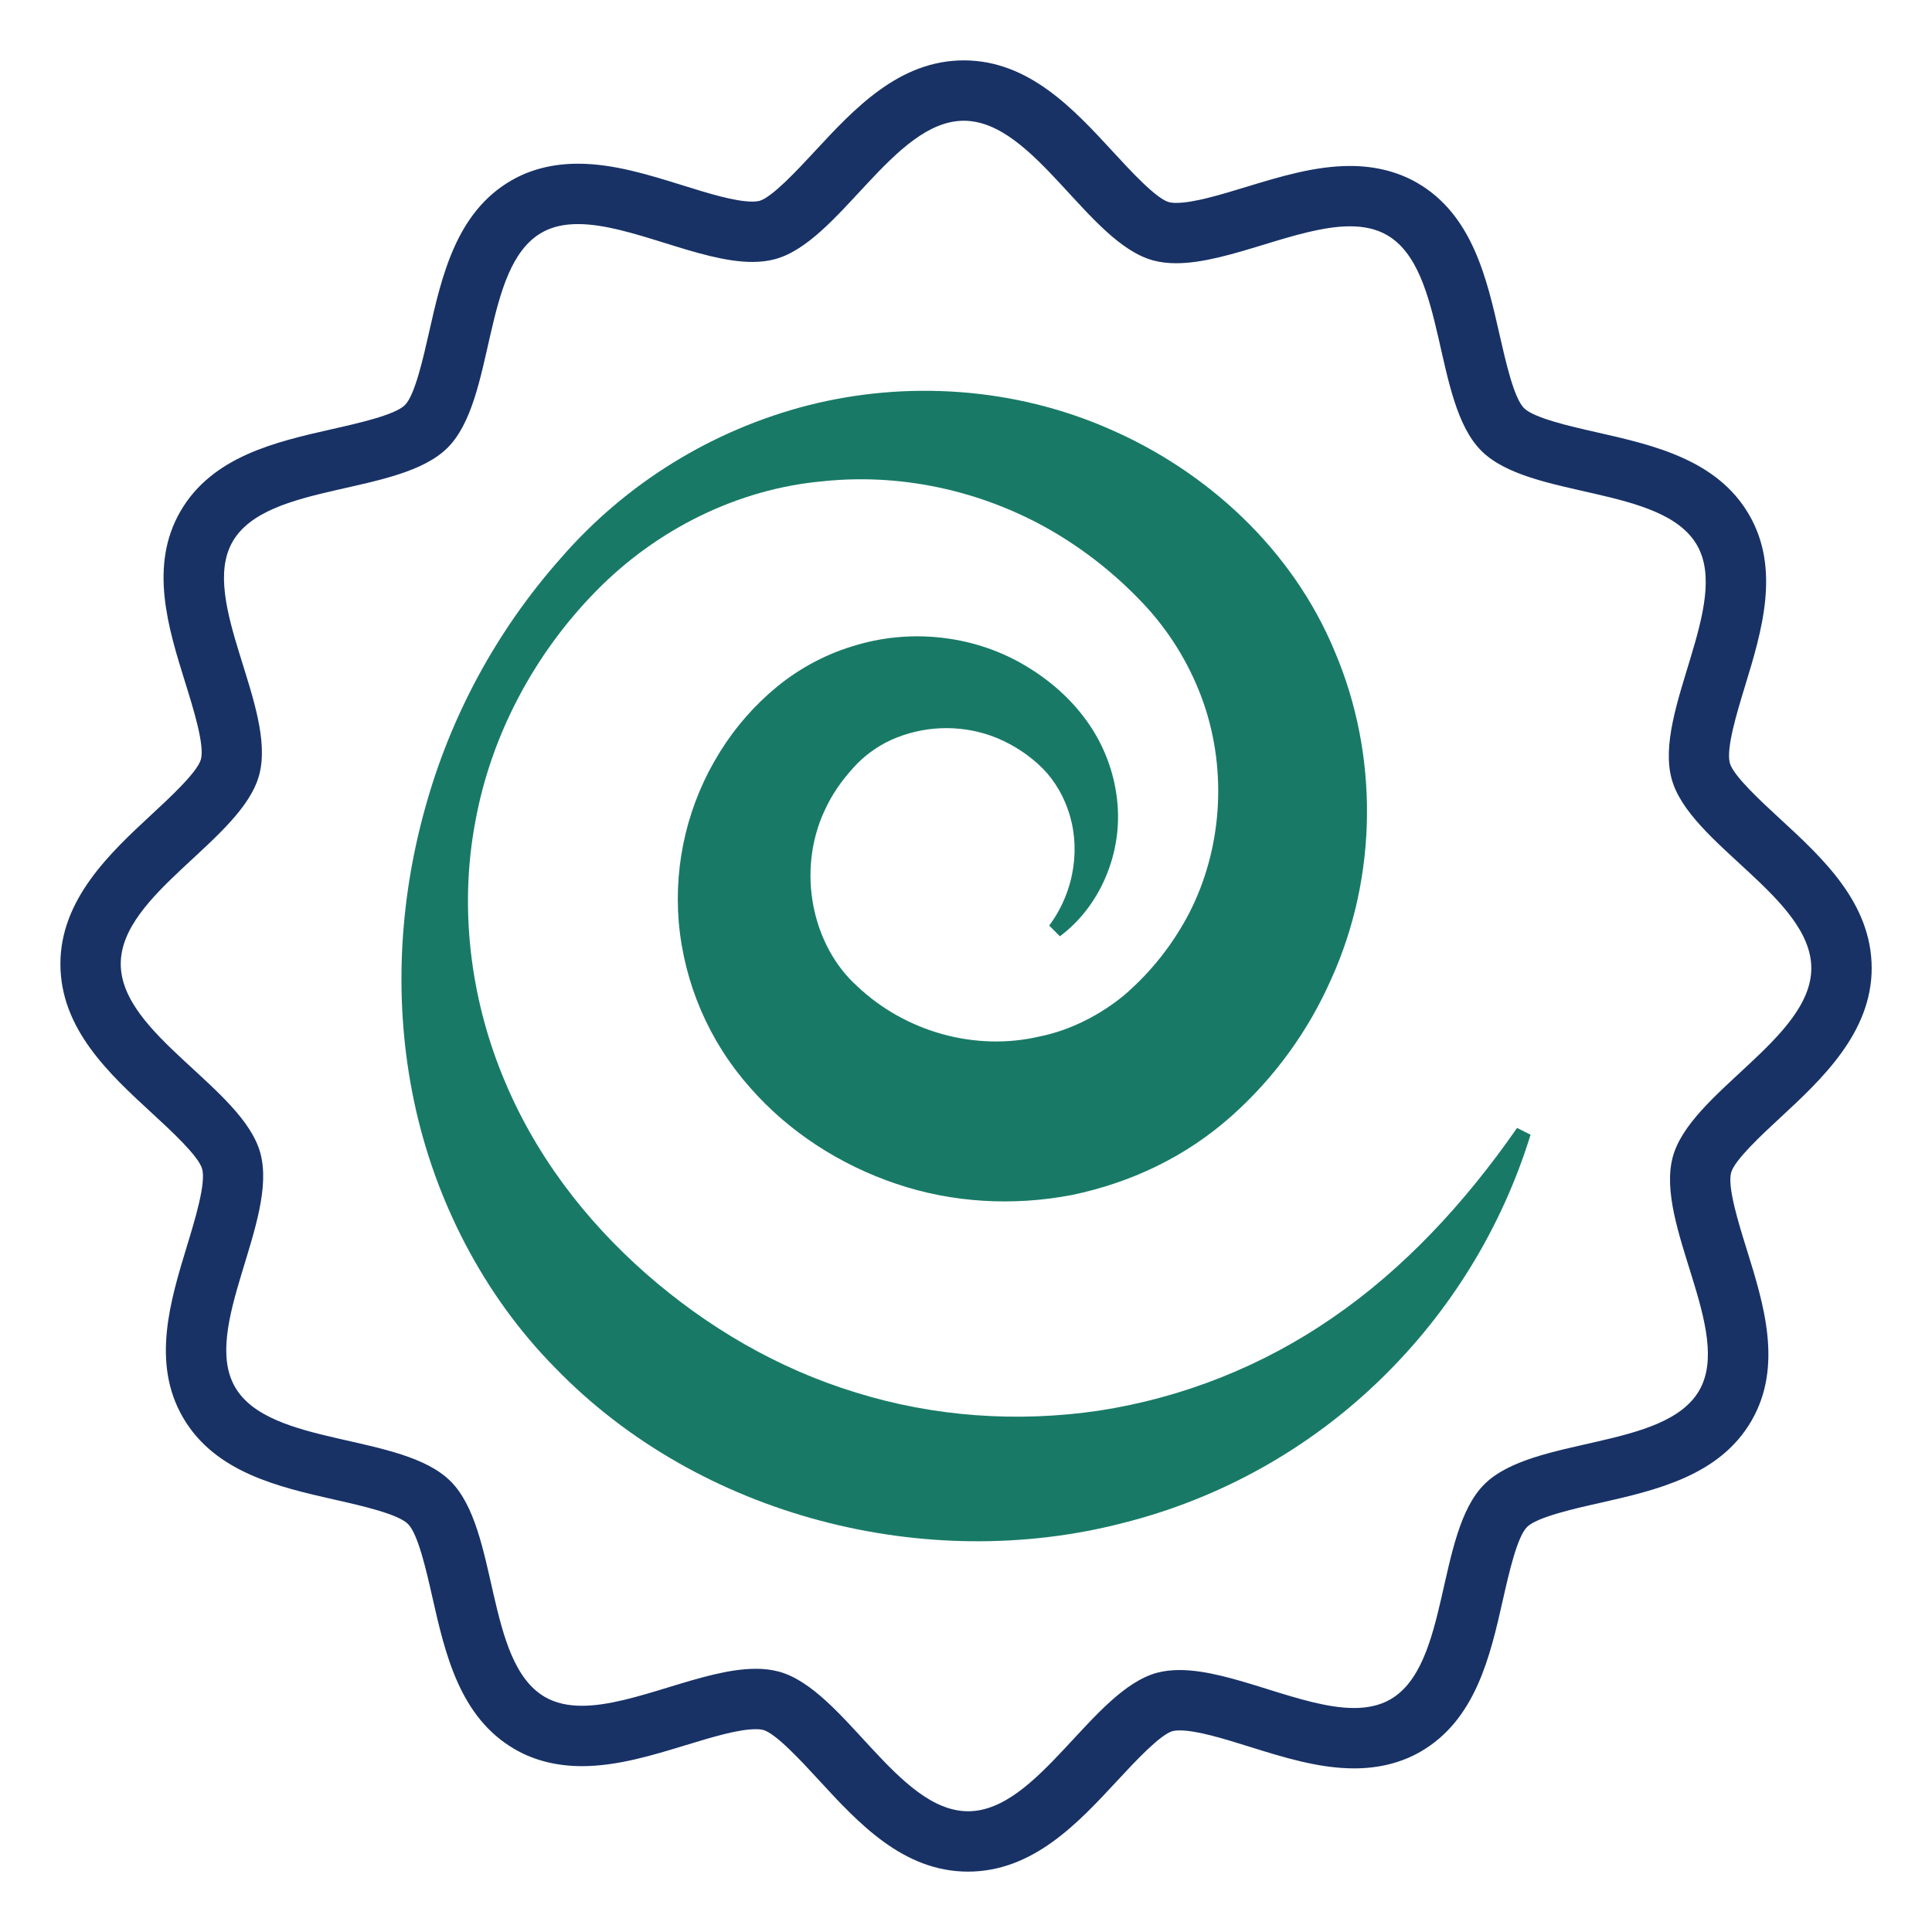
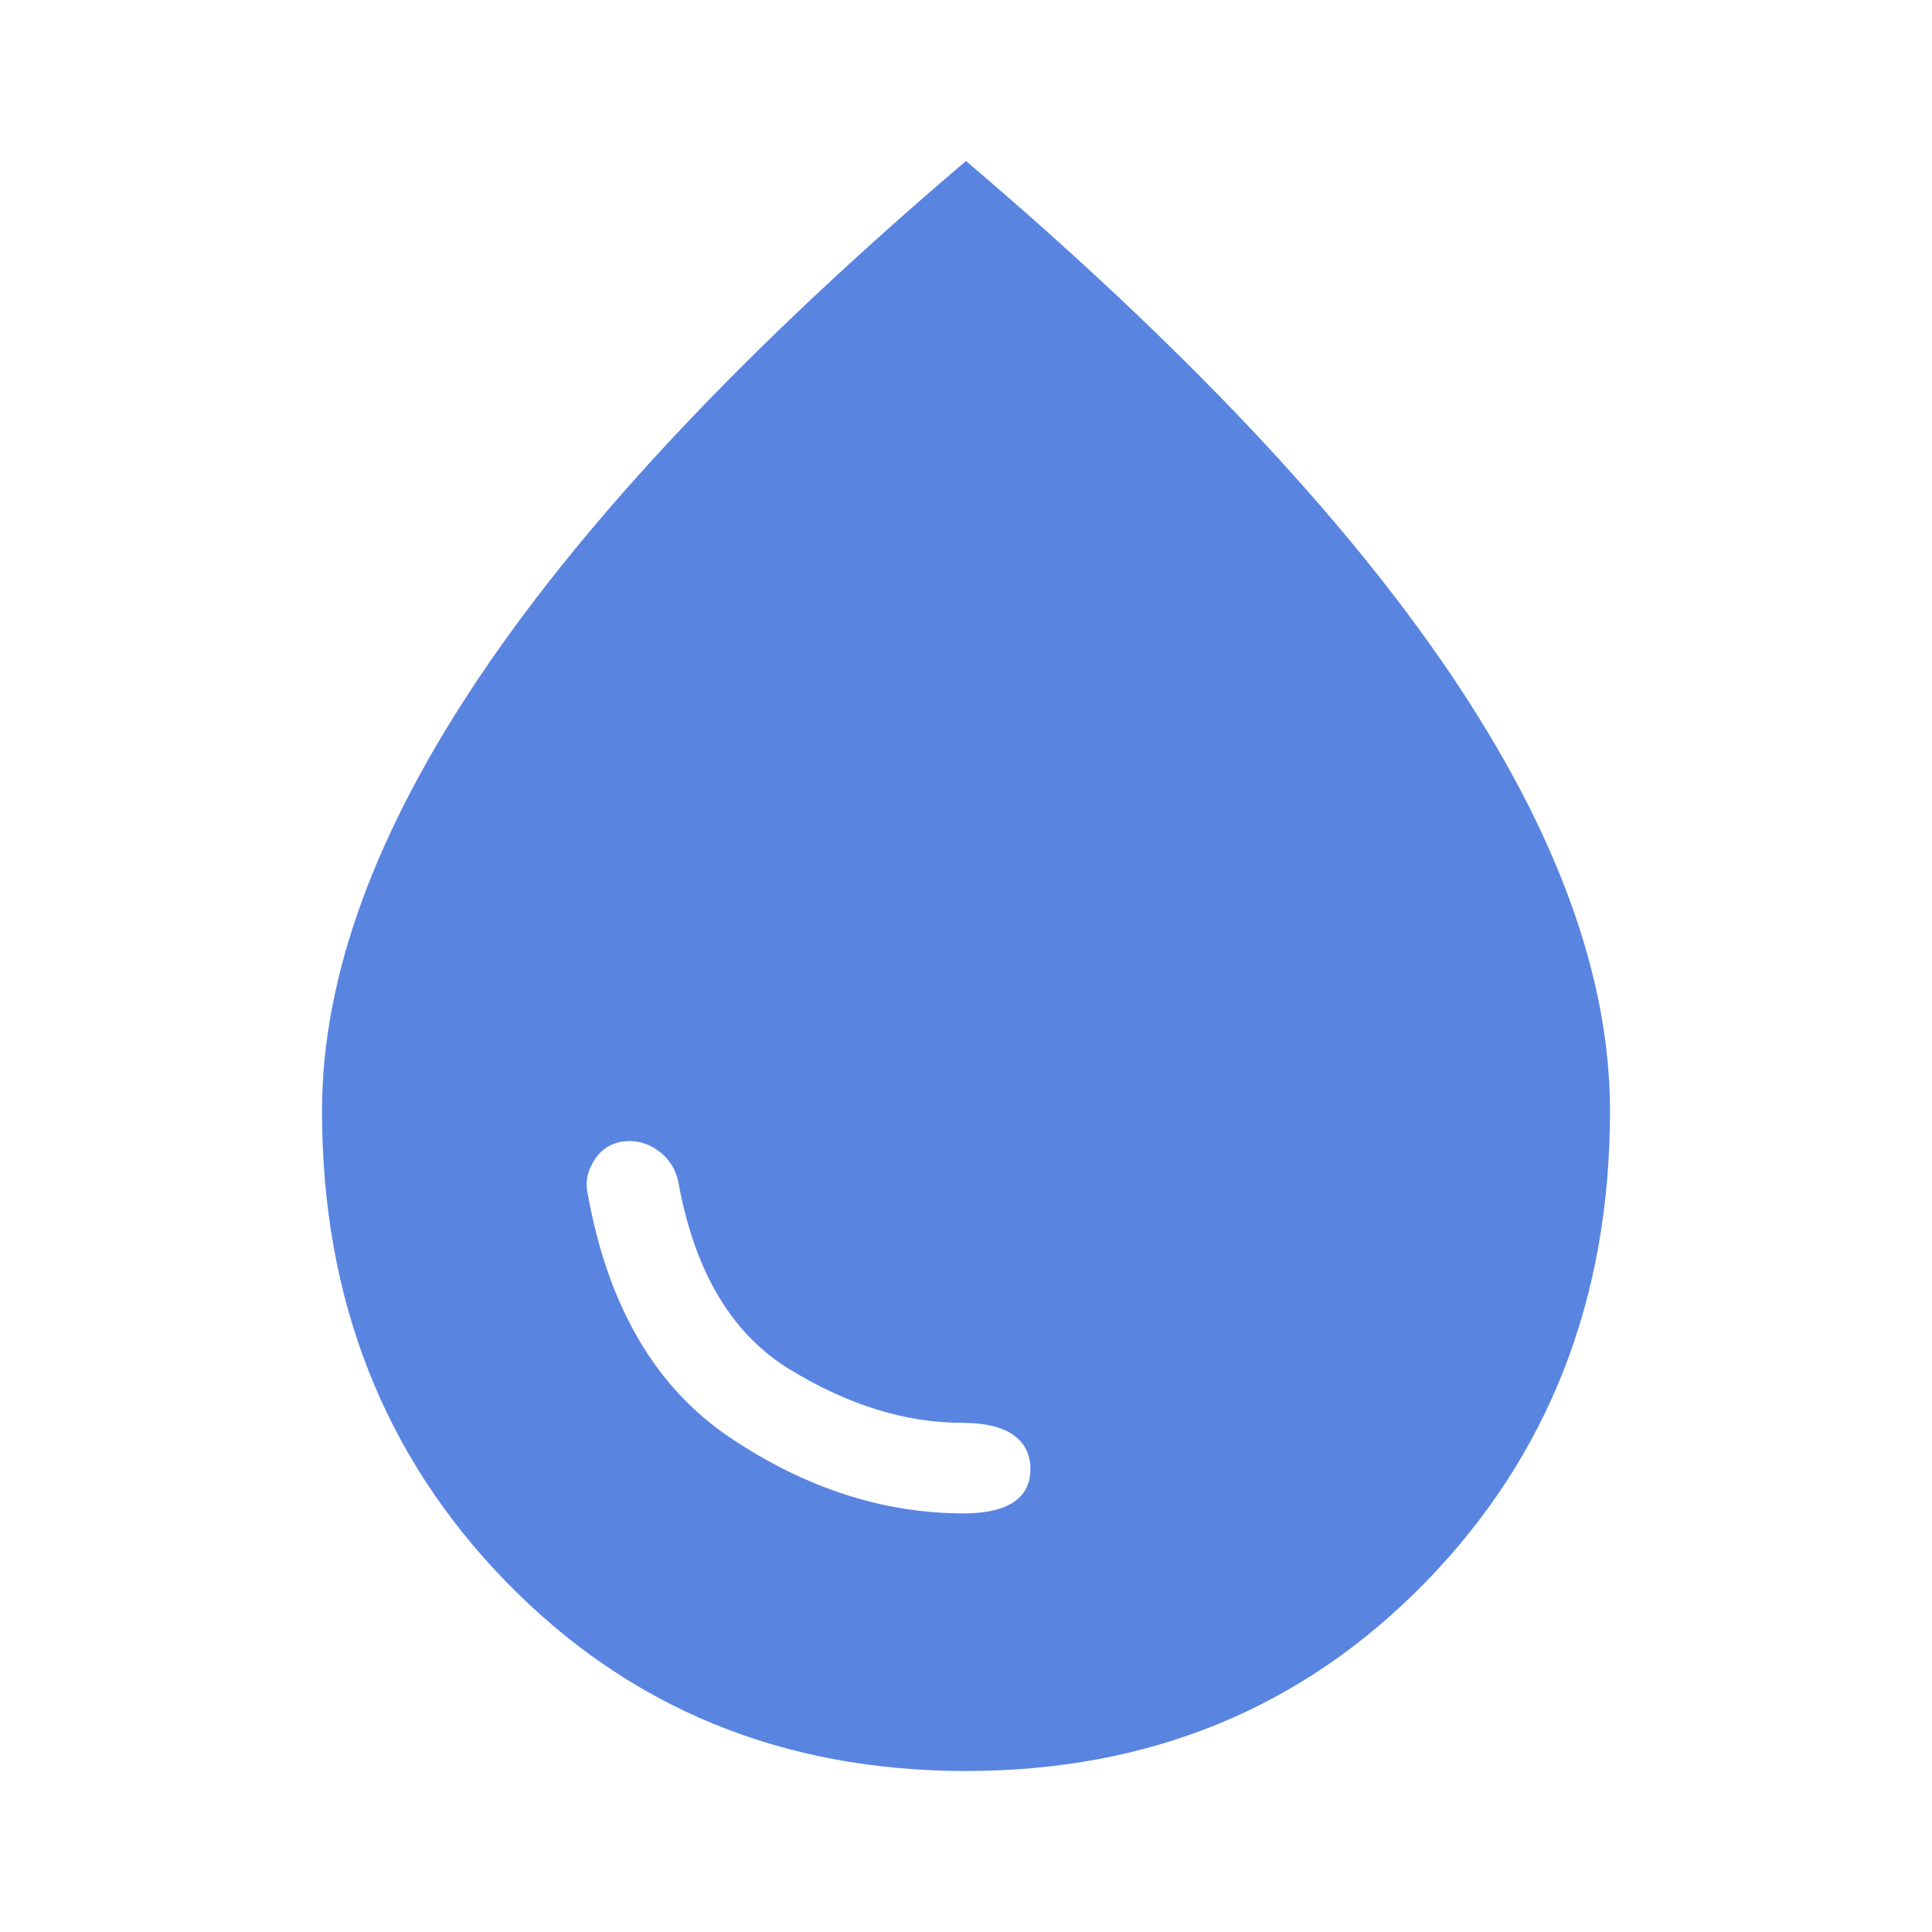
- <svg xmlns="http://www.w3.org/2000/svg" width="800px" height="800px" viewBox="0 0 64 64" aria-hidden="true" role="img">
-   <path fill="#ffffffff" d="M58.961 27.12c-.614-.566-1.544-1.421-1.658-1.844c-.129-.478.237-1.678.505-2.554c.553-1.814 1.18-3.871.131-5.674c-1.06-1.825-3.172-2.303-5.035-2.725c-.882-.2-2.089-.473-2.421-.805c-.332-.332-.605-1.54-.806-2.422c-.422-1.864-.899-3.976-2.726-5.036c-.644-.373-1.395-.562-2.23-.562c-1.162 0-2.322.354-3.443.695c-.851.259-1.731.528-2.314.528a.93.93 0 0 1-.239-.024c-.425-.115-1.279-1.043-1.845-1.658C35.571 3.618 34.089 2.007 31.939 2h-.011c-2.144 0-3.629 1.601-4.939 3.014c-.565.61-1.42 1.531-1.837 1.642a.964.964 0 0 1-.229.022c-.582 0-1.464-.275-2.317-.541c-1.127-.351-2.292-.714-3.461-.714c-.825 0-1.566.186-2.203.553c-1.83 1.054-2.308 3.167-2.729 5.032c-.199.878-.471 2.082-.799 2.41c-.326.326-1.529.598-2.408.796c-1.864.422-3.977.9-5.032 2.729c-1.042 1.807-.402 3.858.162 5.668c.272.873.645 2.067.52 2.541c-.11.417-1.031 1.271-1.64 1.835c-1.346 1.248-3.021 2.8-3.015 4.953c.005 2.149 1.617 3.631 3.039 4.94c.615.566 1.543 1.42 1.657 1.844c.129.477-.237 1.678-.504 2.553c-.553 1.816-1.181 3.873-.132 5.678c1.059 1.824 3.171 2.303 5.034 2.725c.882.199 2.09.473 2.421.805c.333.332.606 1.541.806 2.422c.422 1.863.9 3.977 2.726 5.035c.642.375 1.394.564 2.231.564c1.162 0 2.322-.355 3.444-.697c.852-.26 1.733-.529 2.317-.527c.132 0 .206.014.238.023c.422.113 1.277 1.043 1.843 1.658c1.308 1.422 2.79 3.033 4.941 3.037c2.156 0 3.642-1.602 4.951-3.014c.565-.609 1.42-1.531 1.838-1.643a.926.926 0 0 1 .225-.021c.581 0 1.463.275 2.316.541c1.128.352 2.295.717 3.465.717c.823 0 1.563-.186 2.2-.553c1.83-1.057 2.308-3.17 2.729-5.033c.198-.879.471-2.082.799-2.41c.327-.326 1.531-.6 2.41-.797c1.863-.422 3.976-.9 5.029-2.729c1.042-1.807.403-3.857-.16-5.666c-.272-.873-.645-2.068-.519-2.545c.11-.416 1.031-1.27 1.641-1.834c1.346-1.248 3.021-2.801 3.016-4.951c-.008-2.15-1.619-3.633-3.041-4.942Z" />
-   <path fill="#183266" d="M58.961 27.12c-.614-.566-1.544-1.421-1.658-1.844c-.129-.478.237-1.678.505-2.554c.553-1.814 1.18-3.871.131-5.674c-1.06-1.825-3.172-2.303-5.035-2.725c-.882-.2-2.089-.473-2.421-.805c-.332-.332-.605-1.54-.806-2.422c-.422-1.864-.899-3.976-2.726-5.036c-.644-.373-1.395-.562-2.23-.562c-1.162 0-2.322.354-3.443.695c-.851.259-1.731.528-2.314.528a.93.93 0 0 1-.239-.024c-.425-.115-1.279-1.043-1.845-1.658C35.571 3.618 34.089 2.007 31.939 2h-.011c-2.144 0-3.629 1.601-4.939 3.014c-.565.61-1.42 1.531-1.837 1.642a.964.964 0 0 1-.229.022c-.582 0-1.464-.275-2.317-.541c-1.127-.351-2.292-.714-3.461-.714c-.825 0-1.566.186-2.203.553c-1.83 1.054-2.308 3.167-2.729 5.032c-.199.878-.471 2.082-.799 2.41c-.326.326-1.529.598-2.408.796c-1.864.422-3.977.9-5.032 2.729c-1.042 1.807-.402 3.858.162 5.668c.272.873.645 2.067.52 2.541c-.11.417-1.031 1.271-1.64 1.835c-1.346 1.248-3.021 2.8-3.015 4.953c.005 2.149 1.617 3.631 3.039 4.94c.615.566 1.543 1.42 1.657 1.844c.129.477-.237 1.678-.504 2.553c-.553 1.816-1.181 3.873-.132 5.678c1.059 1.824 3.171 2.303 5.034 2.725c.882.199 2.09.473 2.421.805c.333.332.606 1.541.806 2.422c.422 1.863.9 3.977 2.726 5.035c.642.375 1.394.564 2.231.564c1.162 0 2.322-.355 3.444-.697c.852-.26 1.733-.529 2.317-.527c.132 0 .206.014.238.023c.422.113 1.277 1.043 1.843 1.658c1.308 1.422 2.79 3.033 4.941 3.037c2.156 0 3.642-1.602 4.951-3.014c.565-.609 1.42-1.531 1.838-1.643a.926.926 0 0 1 .225-.021c.581 0 1.463.275 2.316.541c1.128.352 2.295.717 3.465.717c.823 0 1.563-.186 2.2-.553c1.83-1.057 2.308-3.17 2.729-5.033c.198-.879.471-2.082.799-2.41c.327-.326 1.531-.6 2.41-.797c1.863-.422 3.976-.9 5.029-2.729c1.042-1.807.403-3.857-.16-5.666c-.272-.873-.645-2.068-.519-2.545c.11-.416 1.031-1.27 1.641-1.834c1.346-1.248 3.021-2.801 3.016-4.951c-.008-2.15-1.619-3.633-3.041-4.942M55.41 38.336c-.591 2.23 2.005 5.773.88 7.723c-1.141 1.98-5.516 1.508-7.122 3.113c-1.604 1.604-1.132 5.979-3.111 7.123c-.354.203-.761.285-1.202.285c-1.737 0-4.018-1.258-5.781-1.258c-.258 0-.504.027-.736.088c-2.152.57-3.935 4.59-6.267 4.59h-.007c-2.339-.006-4.107-4.043-6.267-4.627a2.93 2.93 0 0 0-.759-.092c-1.758-.002-4.027 1.225-5.761 1.225c-.452 0-.867-.084-1.228-.293c-1.983-1.152-1.509-5.531-3.121-7.143c-1.609-1.611-5.99-1.139-7.14-3.119c-1.136-1.957 1.44-5.516.838-7.748c-.581-2.158-4.621-3.929-4.626-6.268c-.007-2.337 4.02-4.118 4.588-6.271c.589-2.228-2.007-5.771-.882-7.722c1.141-1.979 5.516-1.508 7.122-3.111c1.604-1.605 1.132-5.982 3.112-7.122c.354-.205.762-.286 1.205-.286c1.736 0 4.014 1.254 5.778 1.254c.258 0 .506-.027.739-.089C27.813 8.022 29.595 4 31.928 4h.005c2.341.008 4.108 4.044 6.269 4.627c.239.065.495.093.762.093c1.757 0 4.023-1.223 5.757-1.223c.452 0 .867.083 1.228.292c1.983 1.151 1.509 5.531 3.121 7.143c1.611 1.61 5.989 1.137 7.142 3.121c1.136 1.953-1.441 5.515-.838 7.744c.583 2.16 4.621 3.93 4.628 6.271c.004 2.334-4.023 4.118-4.592 6.268" />
-   <path fill="#187a66" d="M44.119 43.668a18.585 18.585 0 0 1-7.712 3.061c-2.709.4-5.479.203-8.054-.6c-2.582-.787-4.939-2.168-6.96-3.943c-2.013-1.77-3.708-3.973-4.756-6.576c-1.05-2.584-1.432-5.549-.889-8.404c.521-2.859 1.957-5.549 3.997-7.625c2.025-2.068 4.721-3.387 7.5-3.637c2.772-.295 5.534.395 7.781 1.75a13.462 13.462 0 0 1 2.977 2.443a9.235 9.235 0 0 1 1.869 3.156c.789 2.283.597 4.854-.47 6.938a9.153 9.153 0 0 1-2.155 2.73c-.767.637-1.777 1.17-2.816 1.375c-2.1.492-4.423-.137-6.041-1.672c-1.487-1.34-2.011-3.805-1.072-5.818c.234-.512.534-.953.949-1.412a3.84 3.84 0 0 1 1.239-.916a4.47 4.47 0 0 1 3.323-.146a4.727 4.727 0 0 1 1.55.93c.43.381.787.91.991 1.502c.432 1.186.261 2.68-.614 3.857l.354.354c1.308-.967 2.107-2.746 1.892-4.549a5.501 5.501 0 0 0-.988-2.564c-.535-.752-1.233-1.365-2.04-1.846c-1.61-.967-3.665-1.248-5.563-.699a7.352 7.352 0 0 0-2.671 1.391a8.777 8.777 0 0 0-1.884 2.15a9.195 9.195 0 0 0-1.371 5.652a9.5 9.5 0 0 0 2.364 5.48c1.274 1.459 2.976 2.557 4.835 3.184c1.861.633 3.89.744 5.828.371c1.943-.406 3.761-1.256 5.291-2.621a13.228 13.228 0 0 0 3.294-4.527c1.554-3.43 1.567-7.443.126-10.838c-1.42-3.441-4.281-5.998-7.443-7.375c-3.189-1.41-6.773-1.617-9.996-.801a16.173 16.173 0 0 0-8.208 5.068a20.822 20.822 0 0 0-4.506 8.324c-.851 3.078-1.04 6.404-.355 9.662c.681 3.244 2.277 6.408 4.681 8.84c4.778 4.93 12.279 6.82 18.783 5.139a18.824 18.824 0 0 0 8.59-4.799a19.174 19.174 0 0 0 4.933-8.068l-.447-.225c-1.744 2.509-3.775 4.689-6.136 6.304" />
+ <svg xmlns="http://www.w3.org/2000/svg" height="48px" viewBox="0 -960 960 960" width="48px" fill="#5985E1">
+   <path d="M479-208q16 0 24.5-5.5T512-230q0-11-8.5-17t-25.5-6q-42 0-85.5-26.5T337-373q-2-9-9-14.5t-15-5.5q-11 0-17 8.5t-4 17.5q15 84 71 121.5T479-208Zm1 128q-137 0-228.5-94T160-408q0-100 79.5-217.5T480-880q161 137 240.5 254.5T800-408q0 140-91.5 234T480-80Z" />
</svg>
